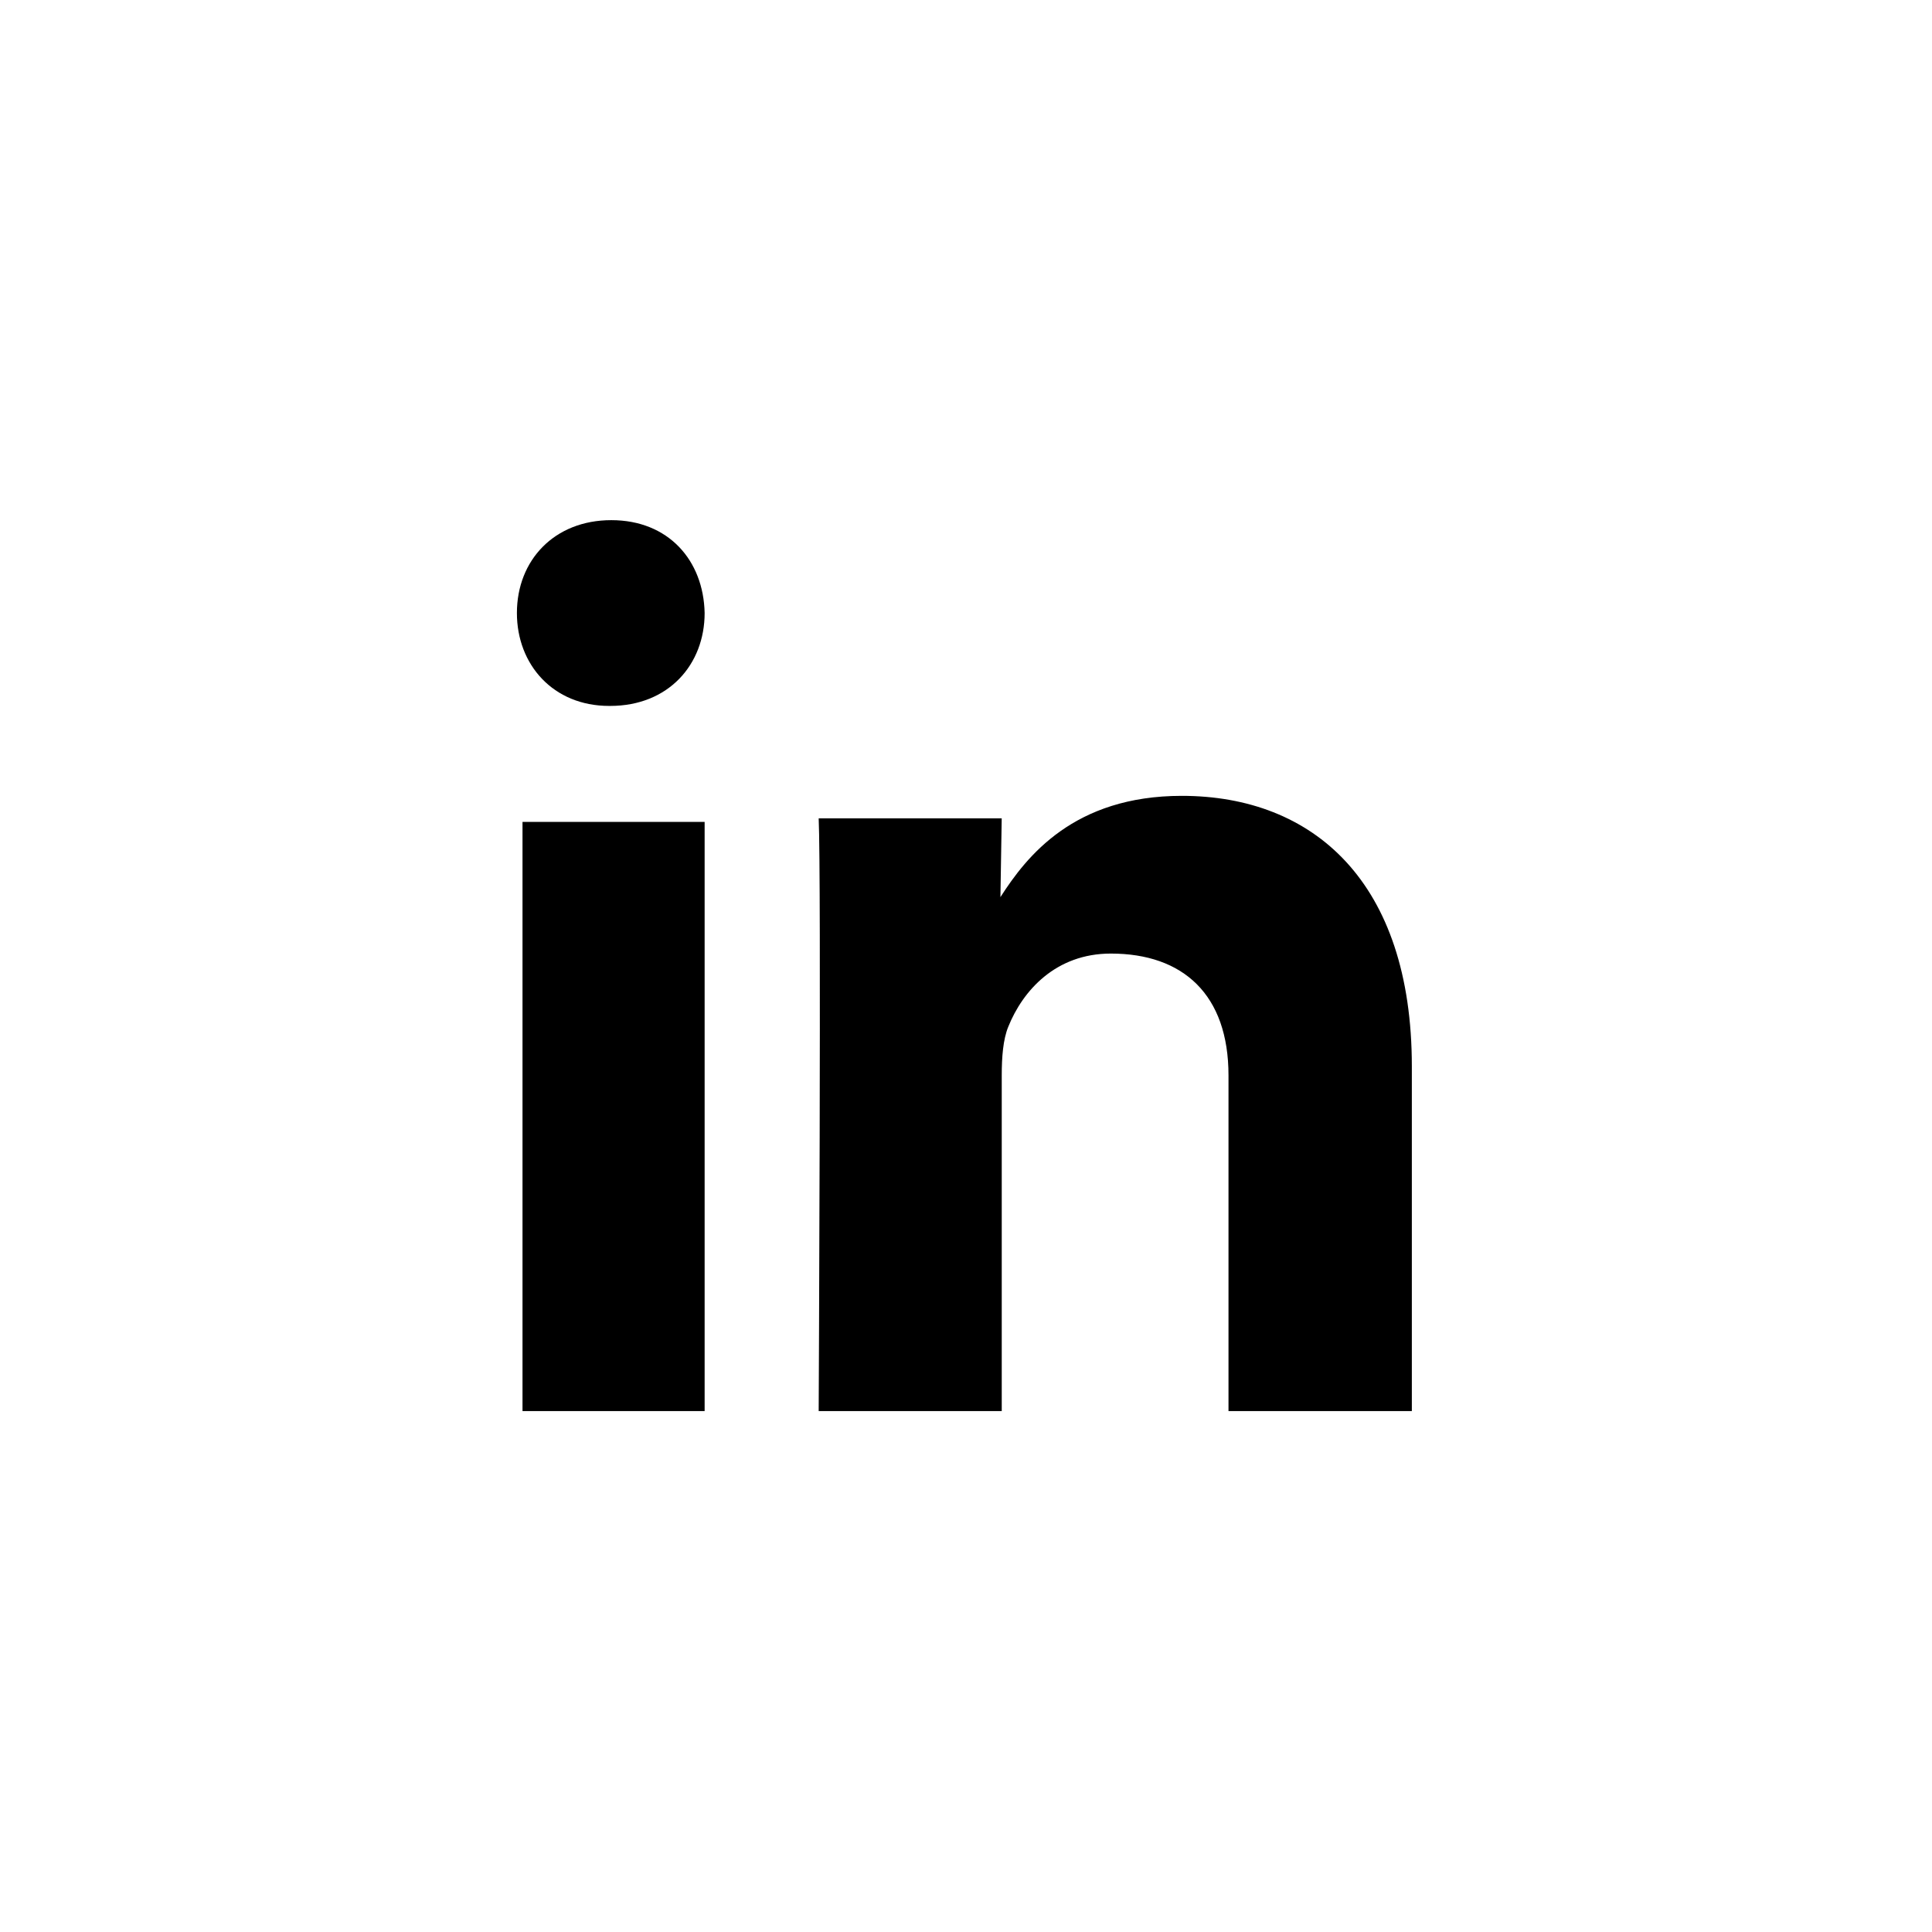
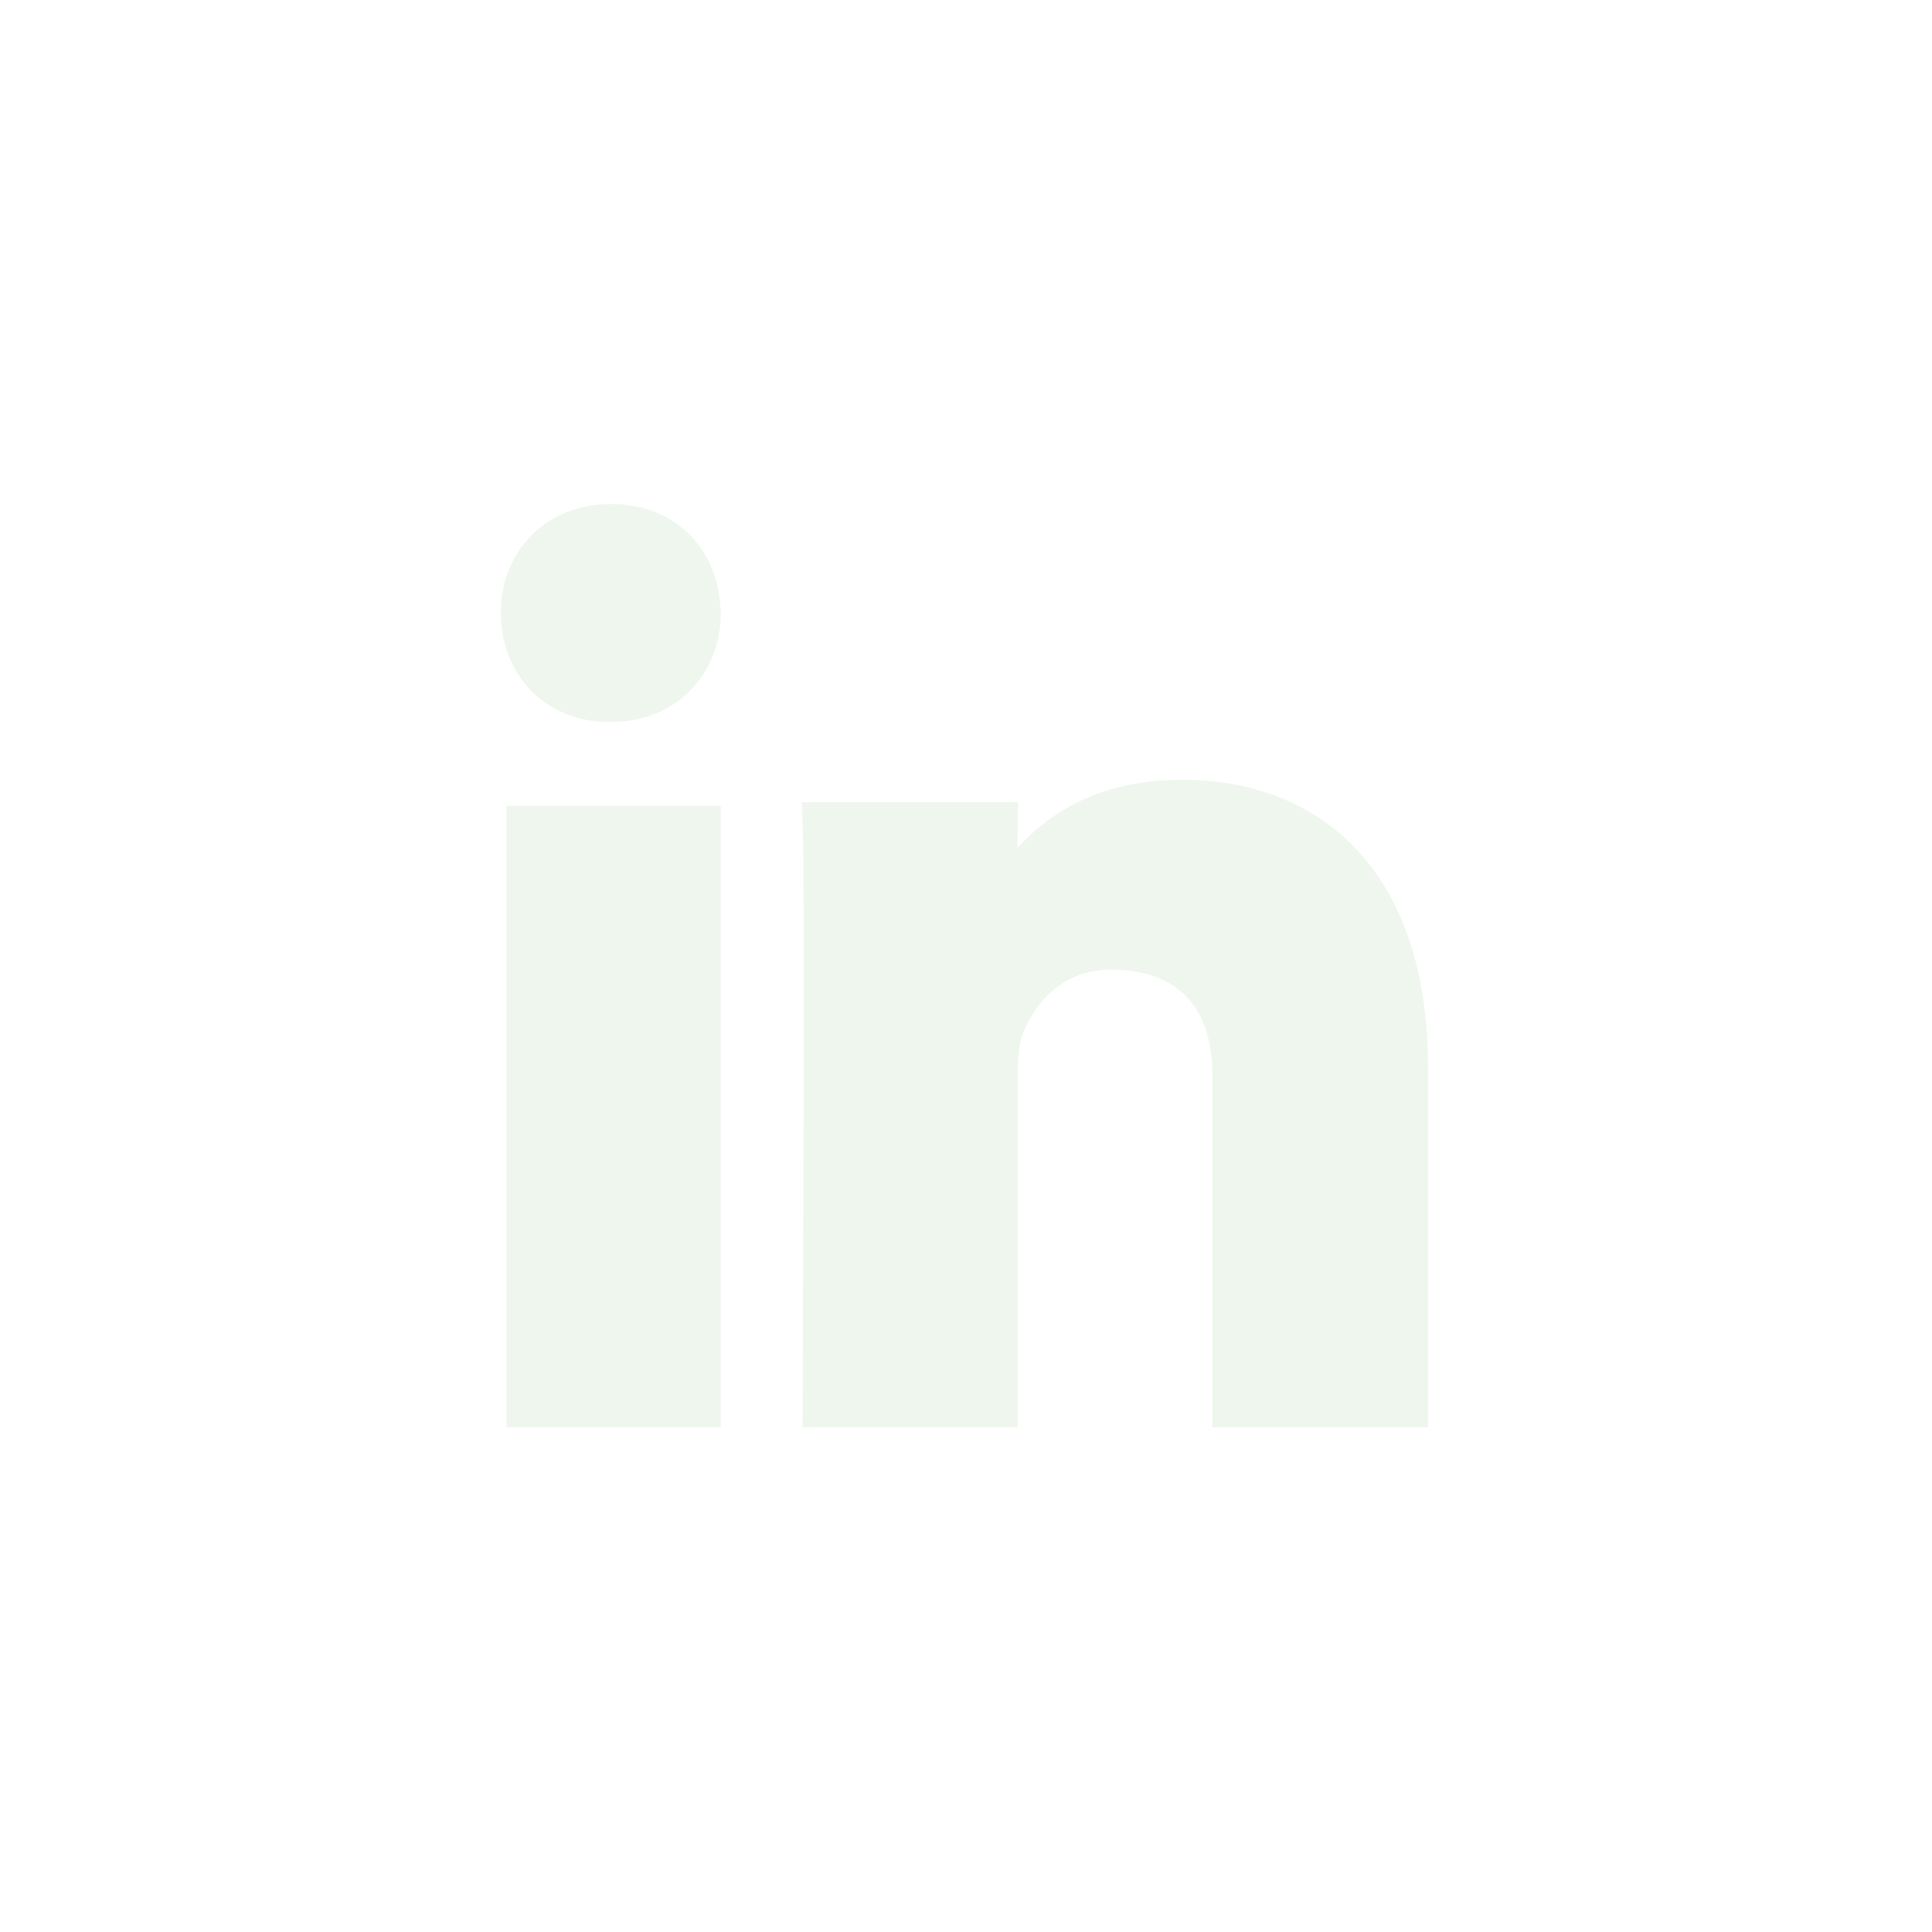
<svg xmlns="http://www.w3.org/2000/svg" height="60px" version="1.1" viewBox="0 0 60 60" width="60px">
  <defs />
-   <g fill="none" fill-rule="evenodd" id="black" stroke="none" stroke-width="1">
+   <g fill="#EFF6EE" fill-rule="evenodd" id="white" stroke="#EFF6EE" stroke-width="1">
    <g id="slice" transform="translate(-600, 0)" />
-     <g fill="#000000" id="linkedin" transform="translate(16, 17)">
+     <g fill="#EFF6EE" id="linkedin" transform="translate(16, 17)">
      <path d="M5.883,26.823 L5.883,8.524 L0.227,8.524 L0.227,26.823 L5.883,26.823 Z M5.883,2.038 C5.849,0.401 4.758,-0.846 2.985,-0.846 C1.212,-0.846 0.053,0.401 0.053,2.038 C0.053,3.64 1.178,4.923 2.917,4.923 L2.951,4.923 C4.758,4.923 5.883,3.64 5.883,2.038 Z M15.11,26.823 L15.11,16.397 C15.11,15.839 15.15,15.281 15.314,14.884 C15.763,13.768 16.784,12.614 18.498,12.614 C20.744,12.614 22.152,13.888 22.152,16.397 L22.152,26.823 L27.846,26.823 L27.846,16.118 C27.846,10.384 24.785,7.716 20.702,7.716 C17.354,7.716 15.885,9.587 15.069,10.861 L15.109,8.414 L9.425,8.414 C9.507,10.166 9.425,26.823 9.425,26.823 L15.11,26.823 Z" />
    </g>
  </g>
</svg>
